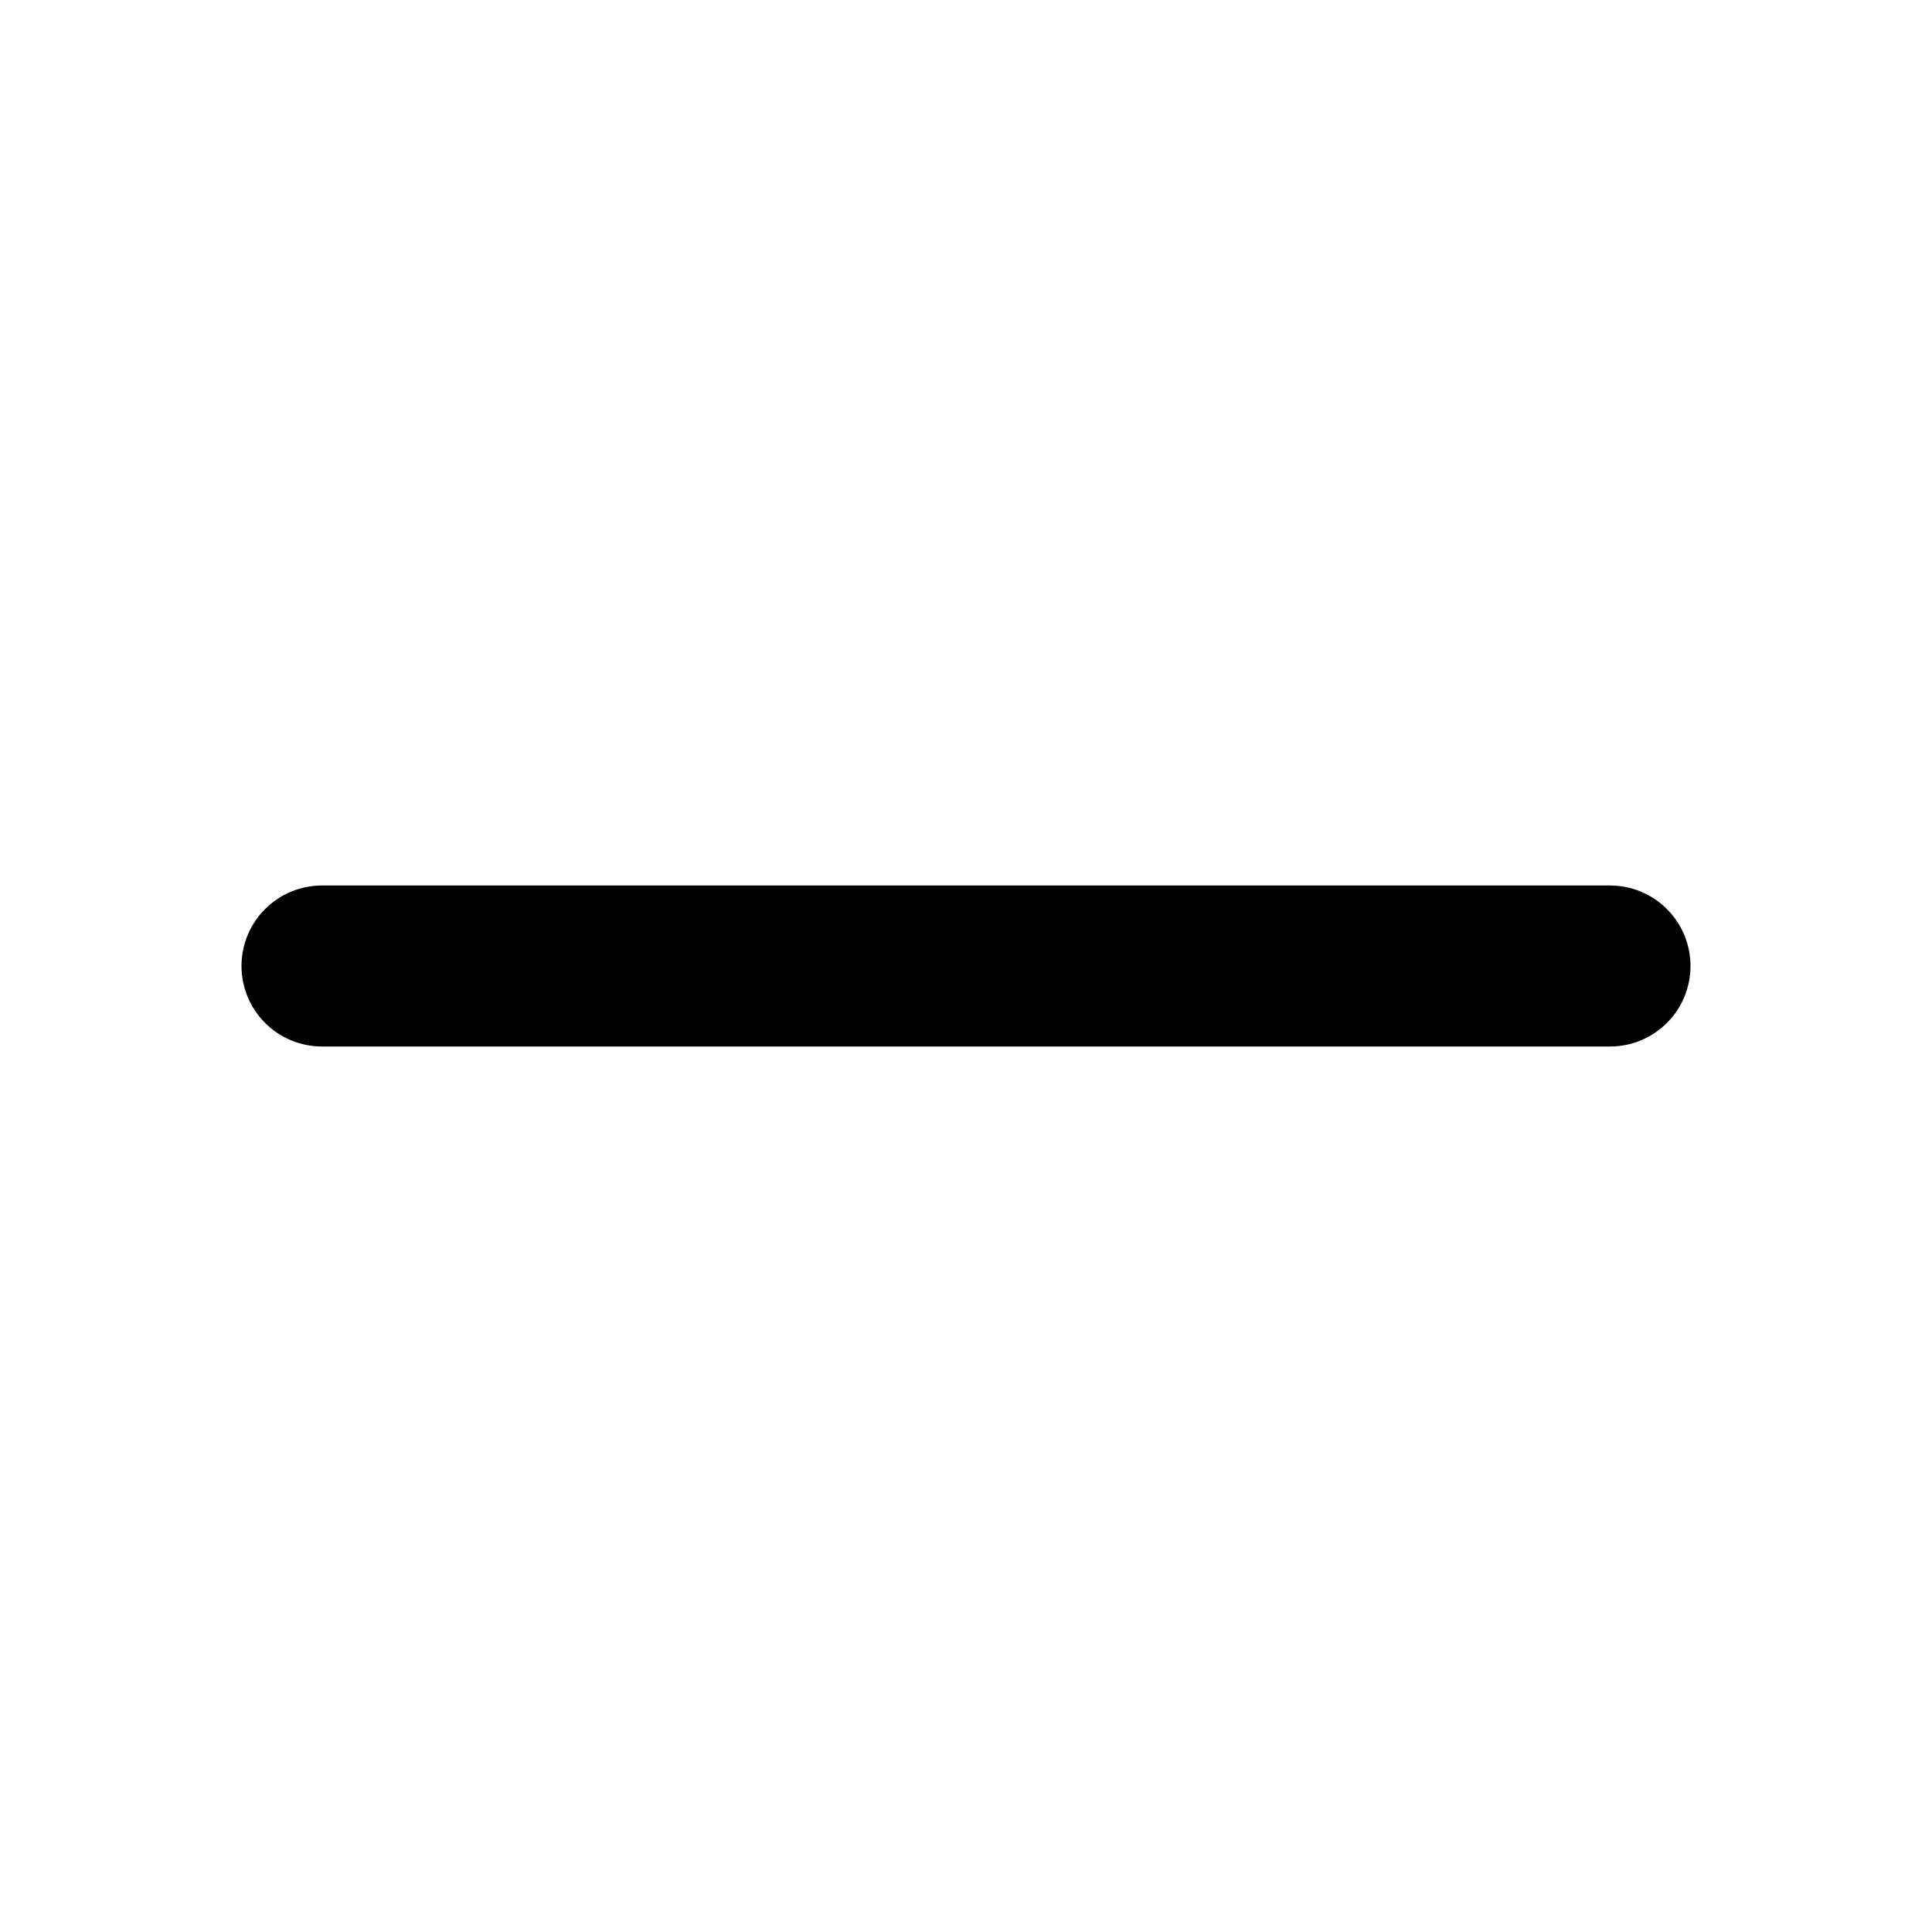
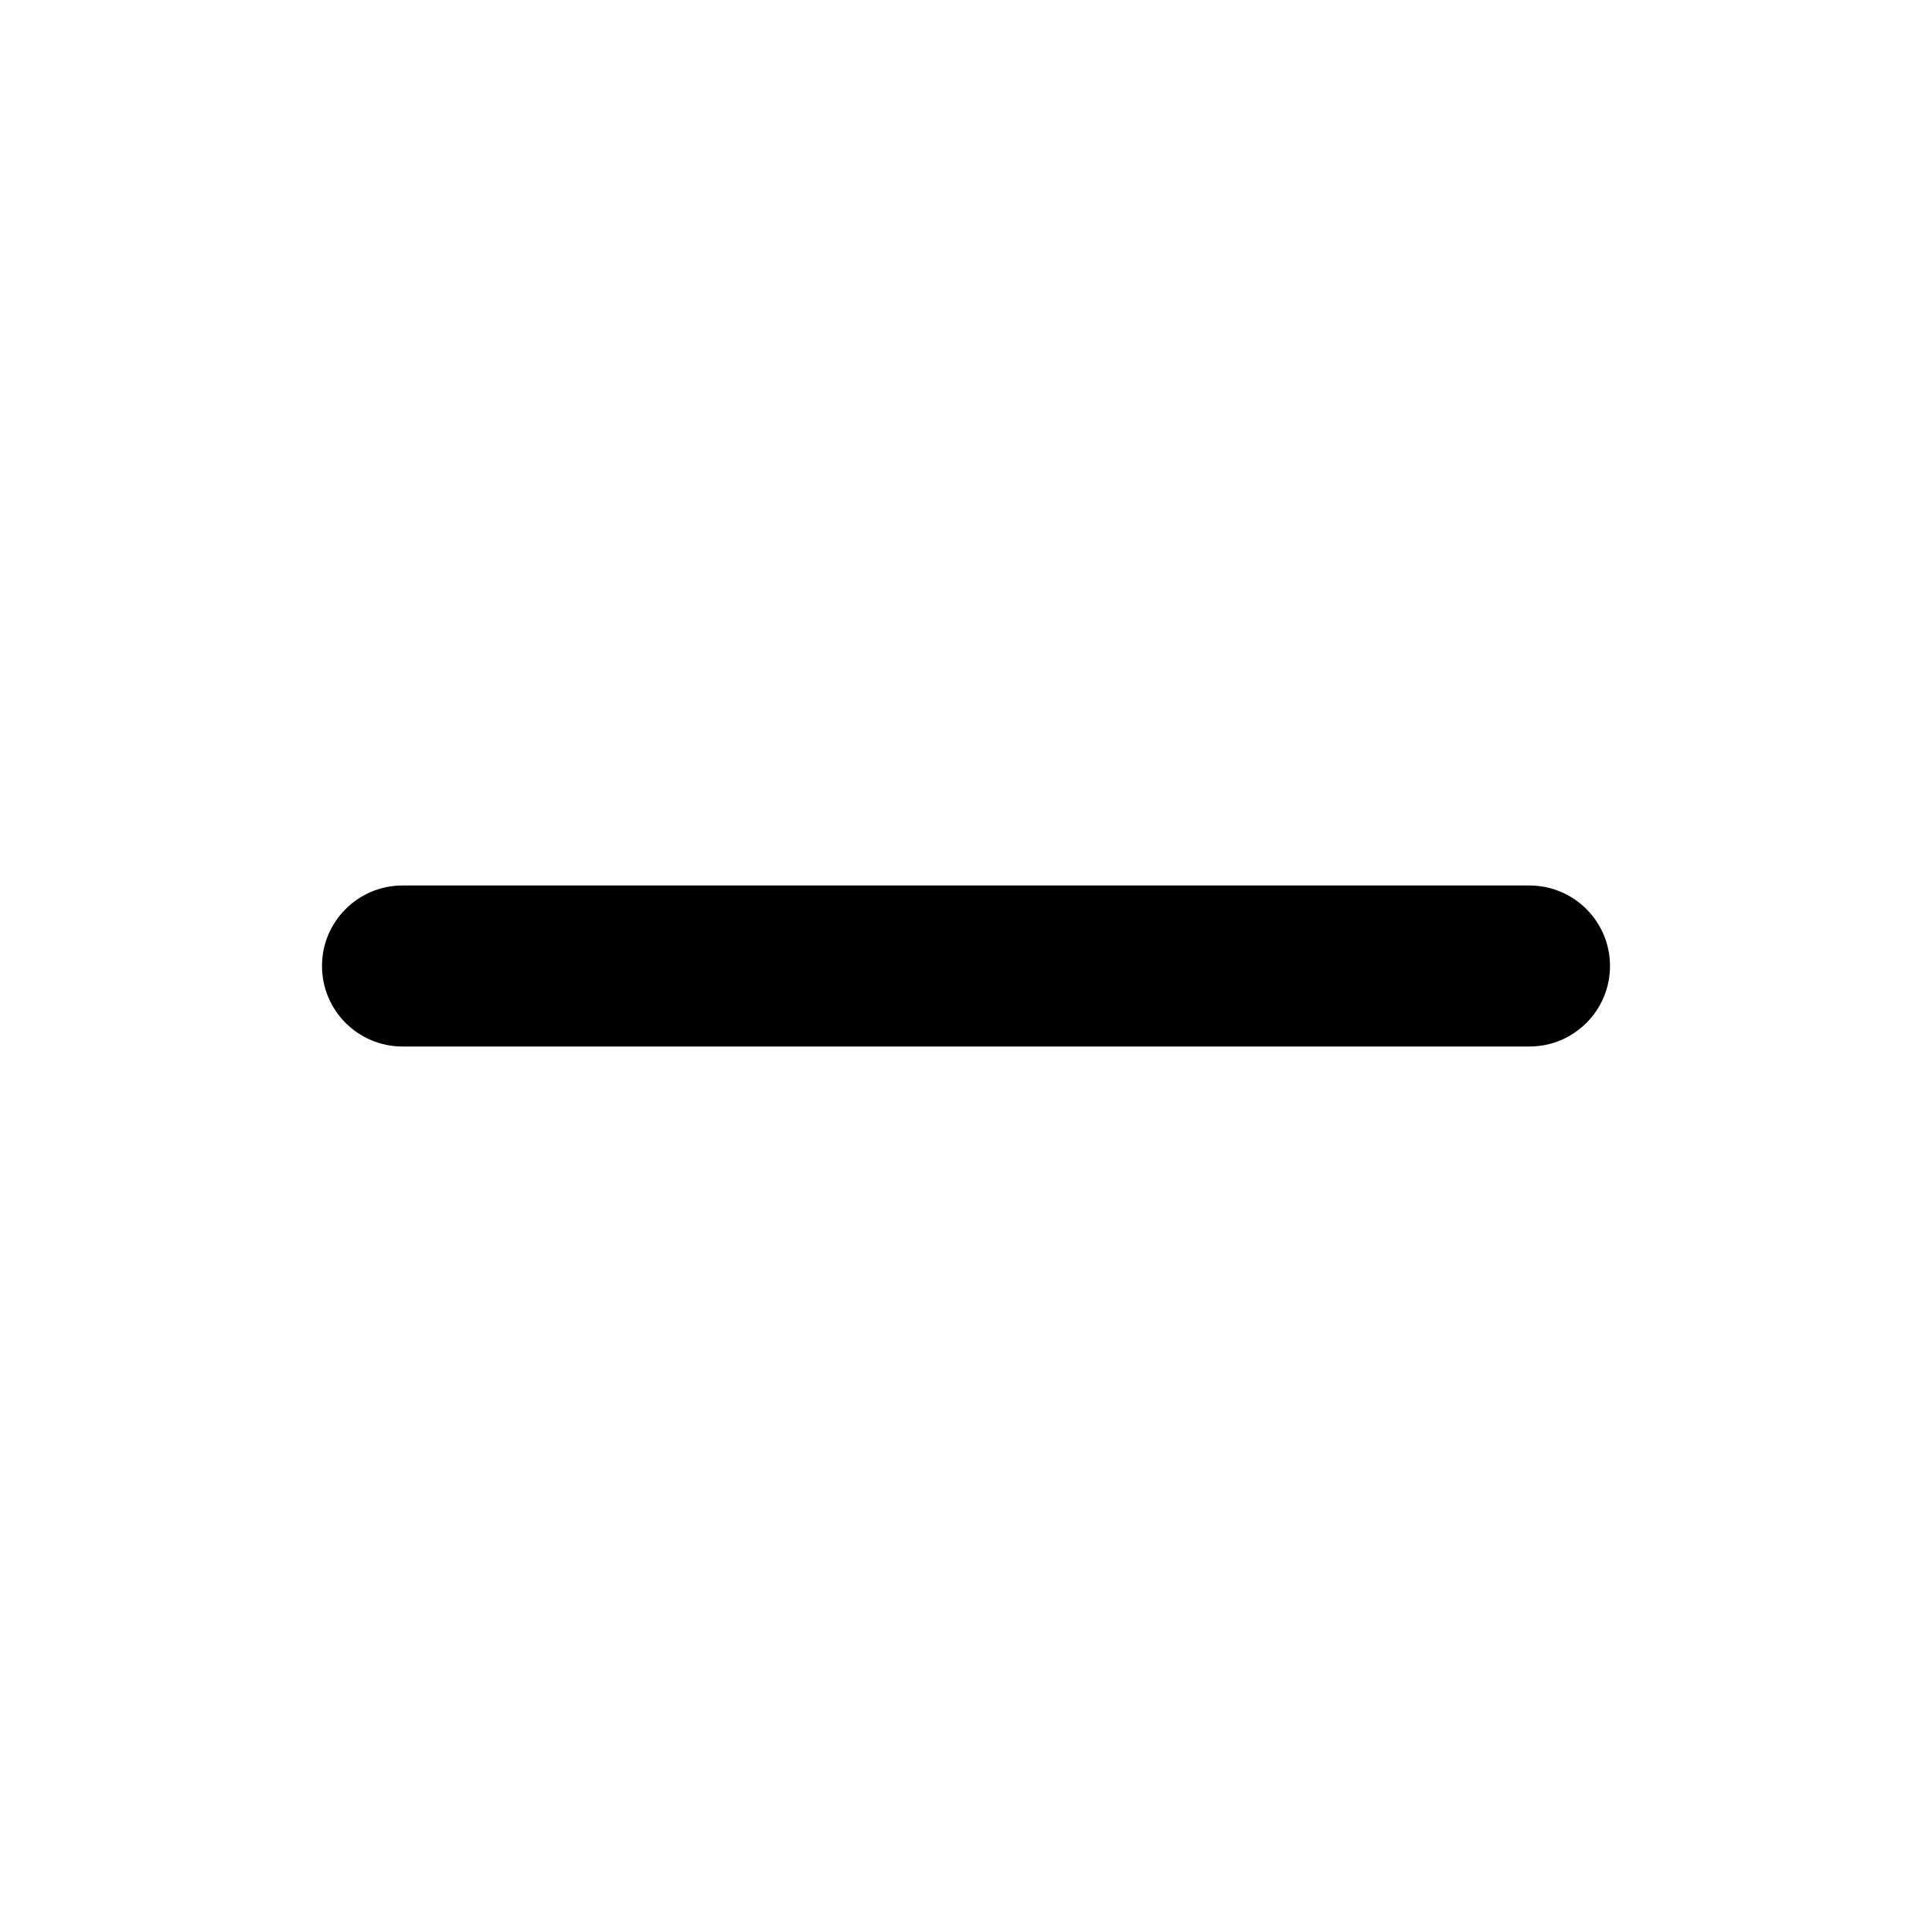
<svg xmlns="http://www.w3.org/2000/svg" width="24" height="24" viewBox="0 0 24 24" fill="none">
  <g id="ic_minus">
-     <path id="ð¨ Color" d="M20 13H4C3.735 13 3.48 12.895 3.293 12.707C3.105 12.52 3 12.265 3 12C3 11.735 3.105 11.48 3.293 11.293C3.48 11.105 3.735 11 4 11H20C20.265 11 20.52 11.105 20.707 11.293C20.895 11.48 21 11.735 21 12C21 12.265 20.895 12.52 20.707 12.707C20.52 12.895 20.265 13 20 13Z" fill="black" />
+     <path id="ð¨ Color" d="M20 12C20 12.552 19.552 13 19 13L5 13C4.448 13 4 12.552 4 12C4 11.448 4.448 11 5 11L19 11C19.552 11 20 11.448 20 12Z" fill="black" />
  </g>
</svg>
